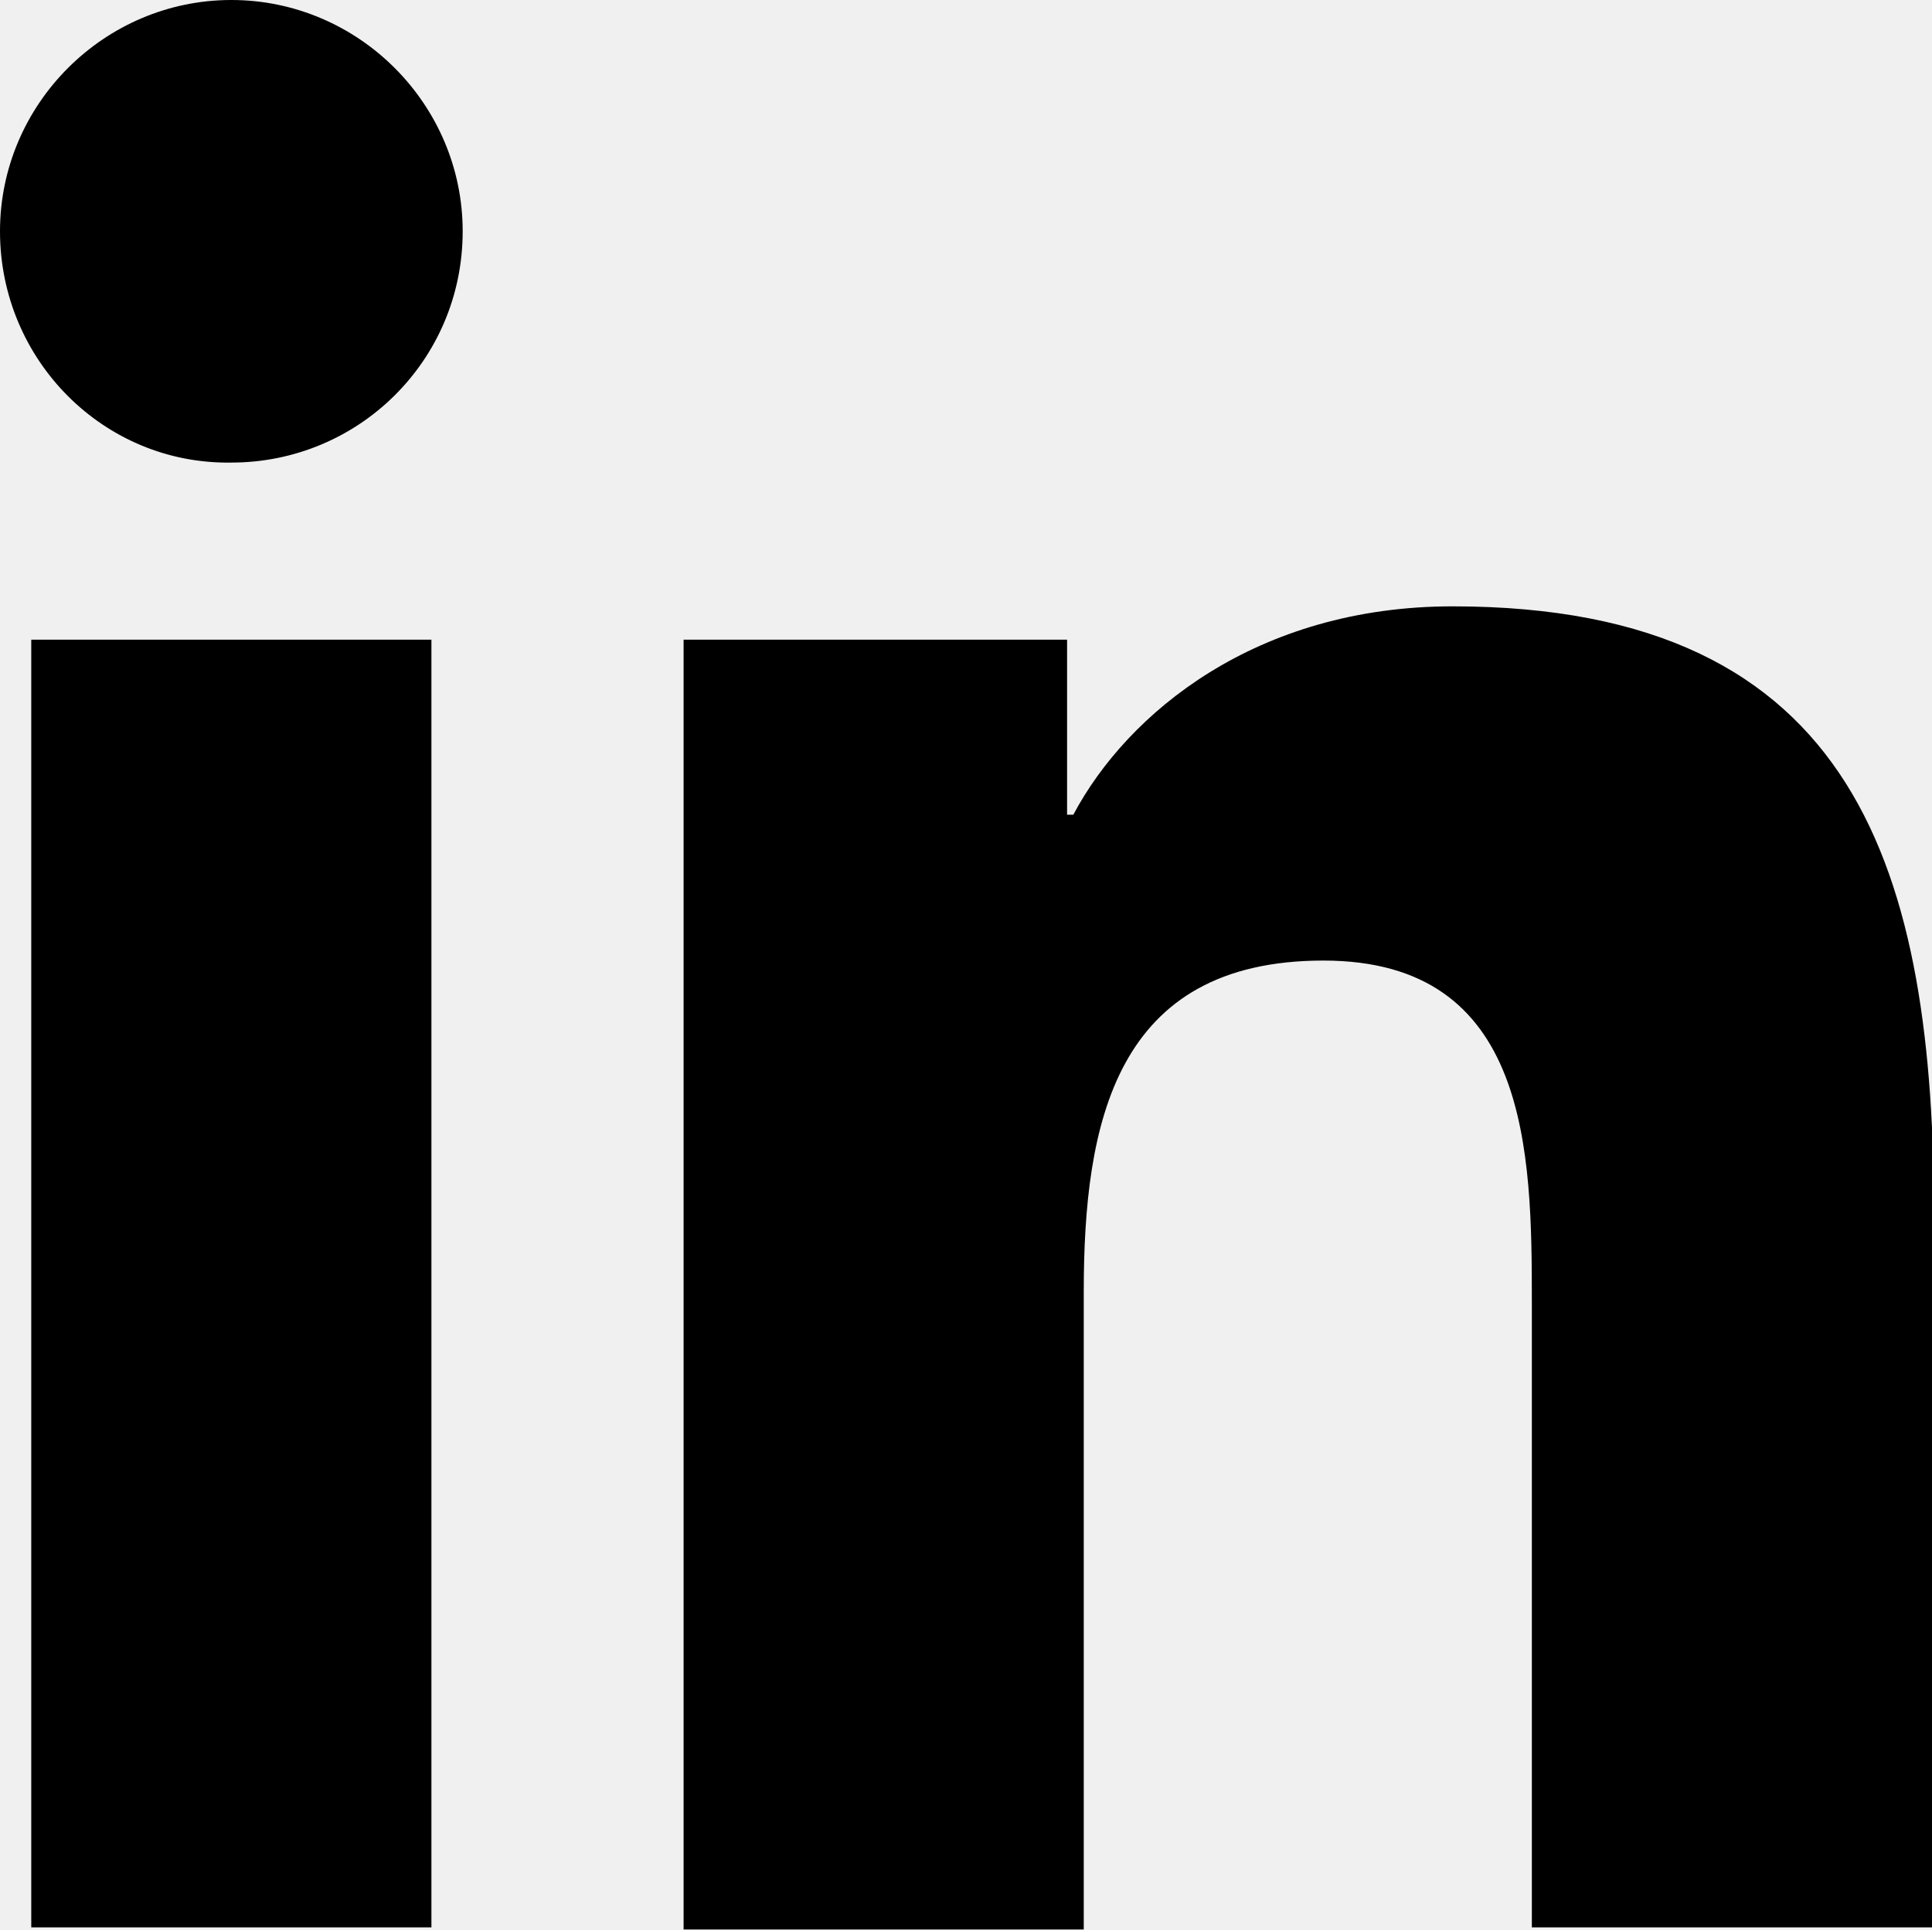
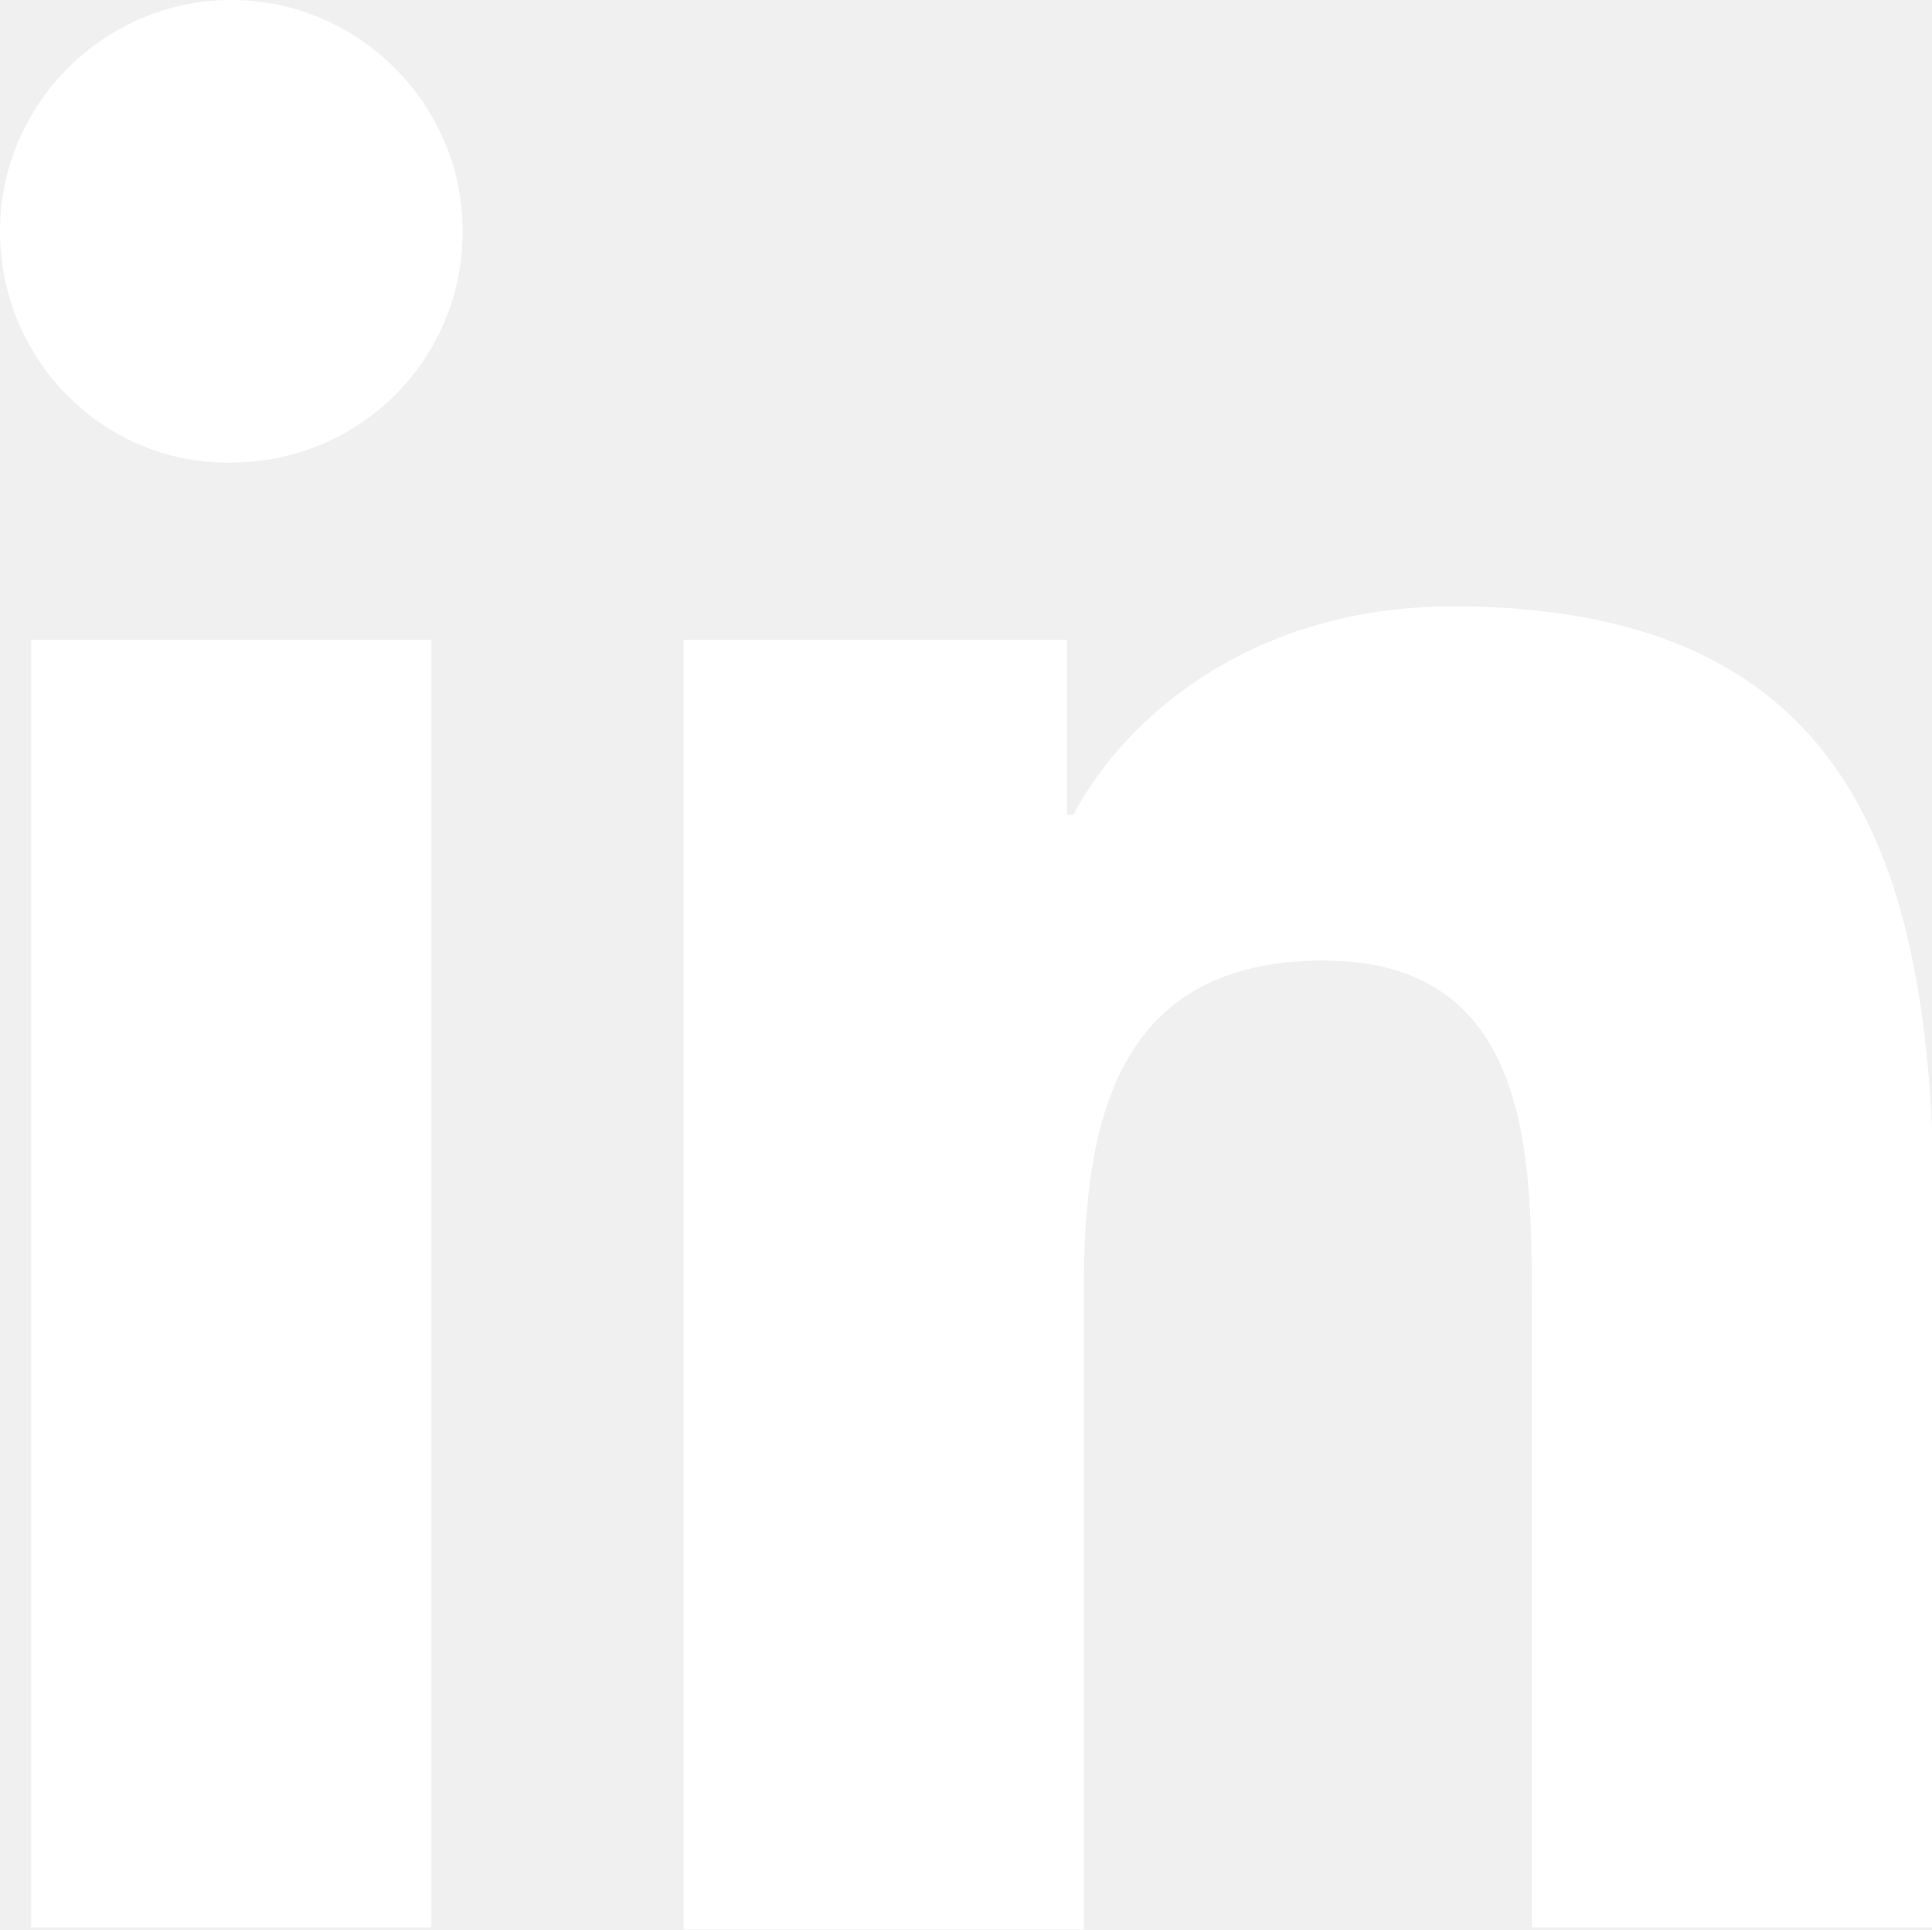
<svg xmlns="http://www.w3.org/2000/svg" version="1.1" id="Layer_1" x="0px" y="0px" viewBox="0 0 92.7 92.6" style="enable-background:new 0 0 92.7 92.6;" xml:space="preserve">
+   <style type="text/css">
+ 	.st0{fill:#FFFFFF;}
+ </style>
  <g>
-     <path d="M11.1,0c6.1,0,11.1,5,11.1,11.1c0,6.2-5,11.1-11.1,11.1C5,22.3,0,17.3,0,11.1C0,5,5,0,11.1,0L11.1,0z M1.5,30.7h19.2v61.8   H1.5V30.7z" />
-     <path d="M32.8,30.7h18.4v8.4h0.3c2.6-4.9,8.8-10,18.2-10c19.5,0,23.1,12.8,23.1,29.5v33.9H73.5V62.5c0-7.2-0.1-16.4-10-16.4   C53.5,46.1,52,53.9,52,62v30.6H32.8V30.7" />
+     <path class="st0" d="M11.1,0c6.1,0,11.1,5,11.1,11.1c0,6.2-5,11.1-11.1,11.1C5,22.3,0,17.3,0,11.1C0,5,5,0,11.1,0L11.1,0z    M1.5,30.7h19.2v61.8H1.5V30.7z" />
+     <path class="st0" d="M32.8,30.7h18.4v8.4h0.3c2.6-4.9,8.8-10,18.2-10c19.5,0,23.1,12.8,23.1,29.5v33.9H73.5v-30   c0-7.2-0.1-16.4-10-16.4C53.5,46.1,52,53.9,52,62v30.6H32.8V30.7" />
  </g>
</svg>
